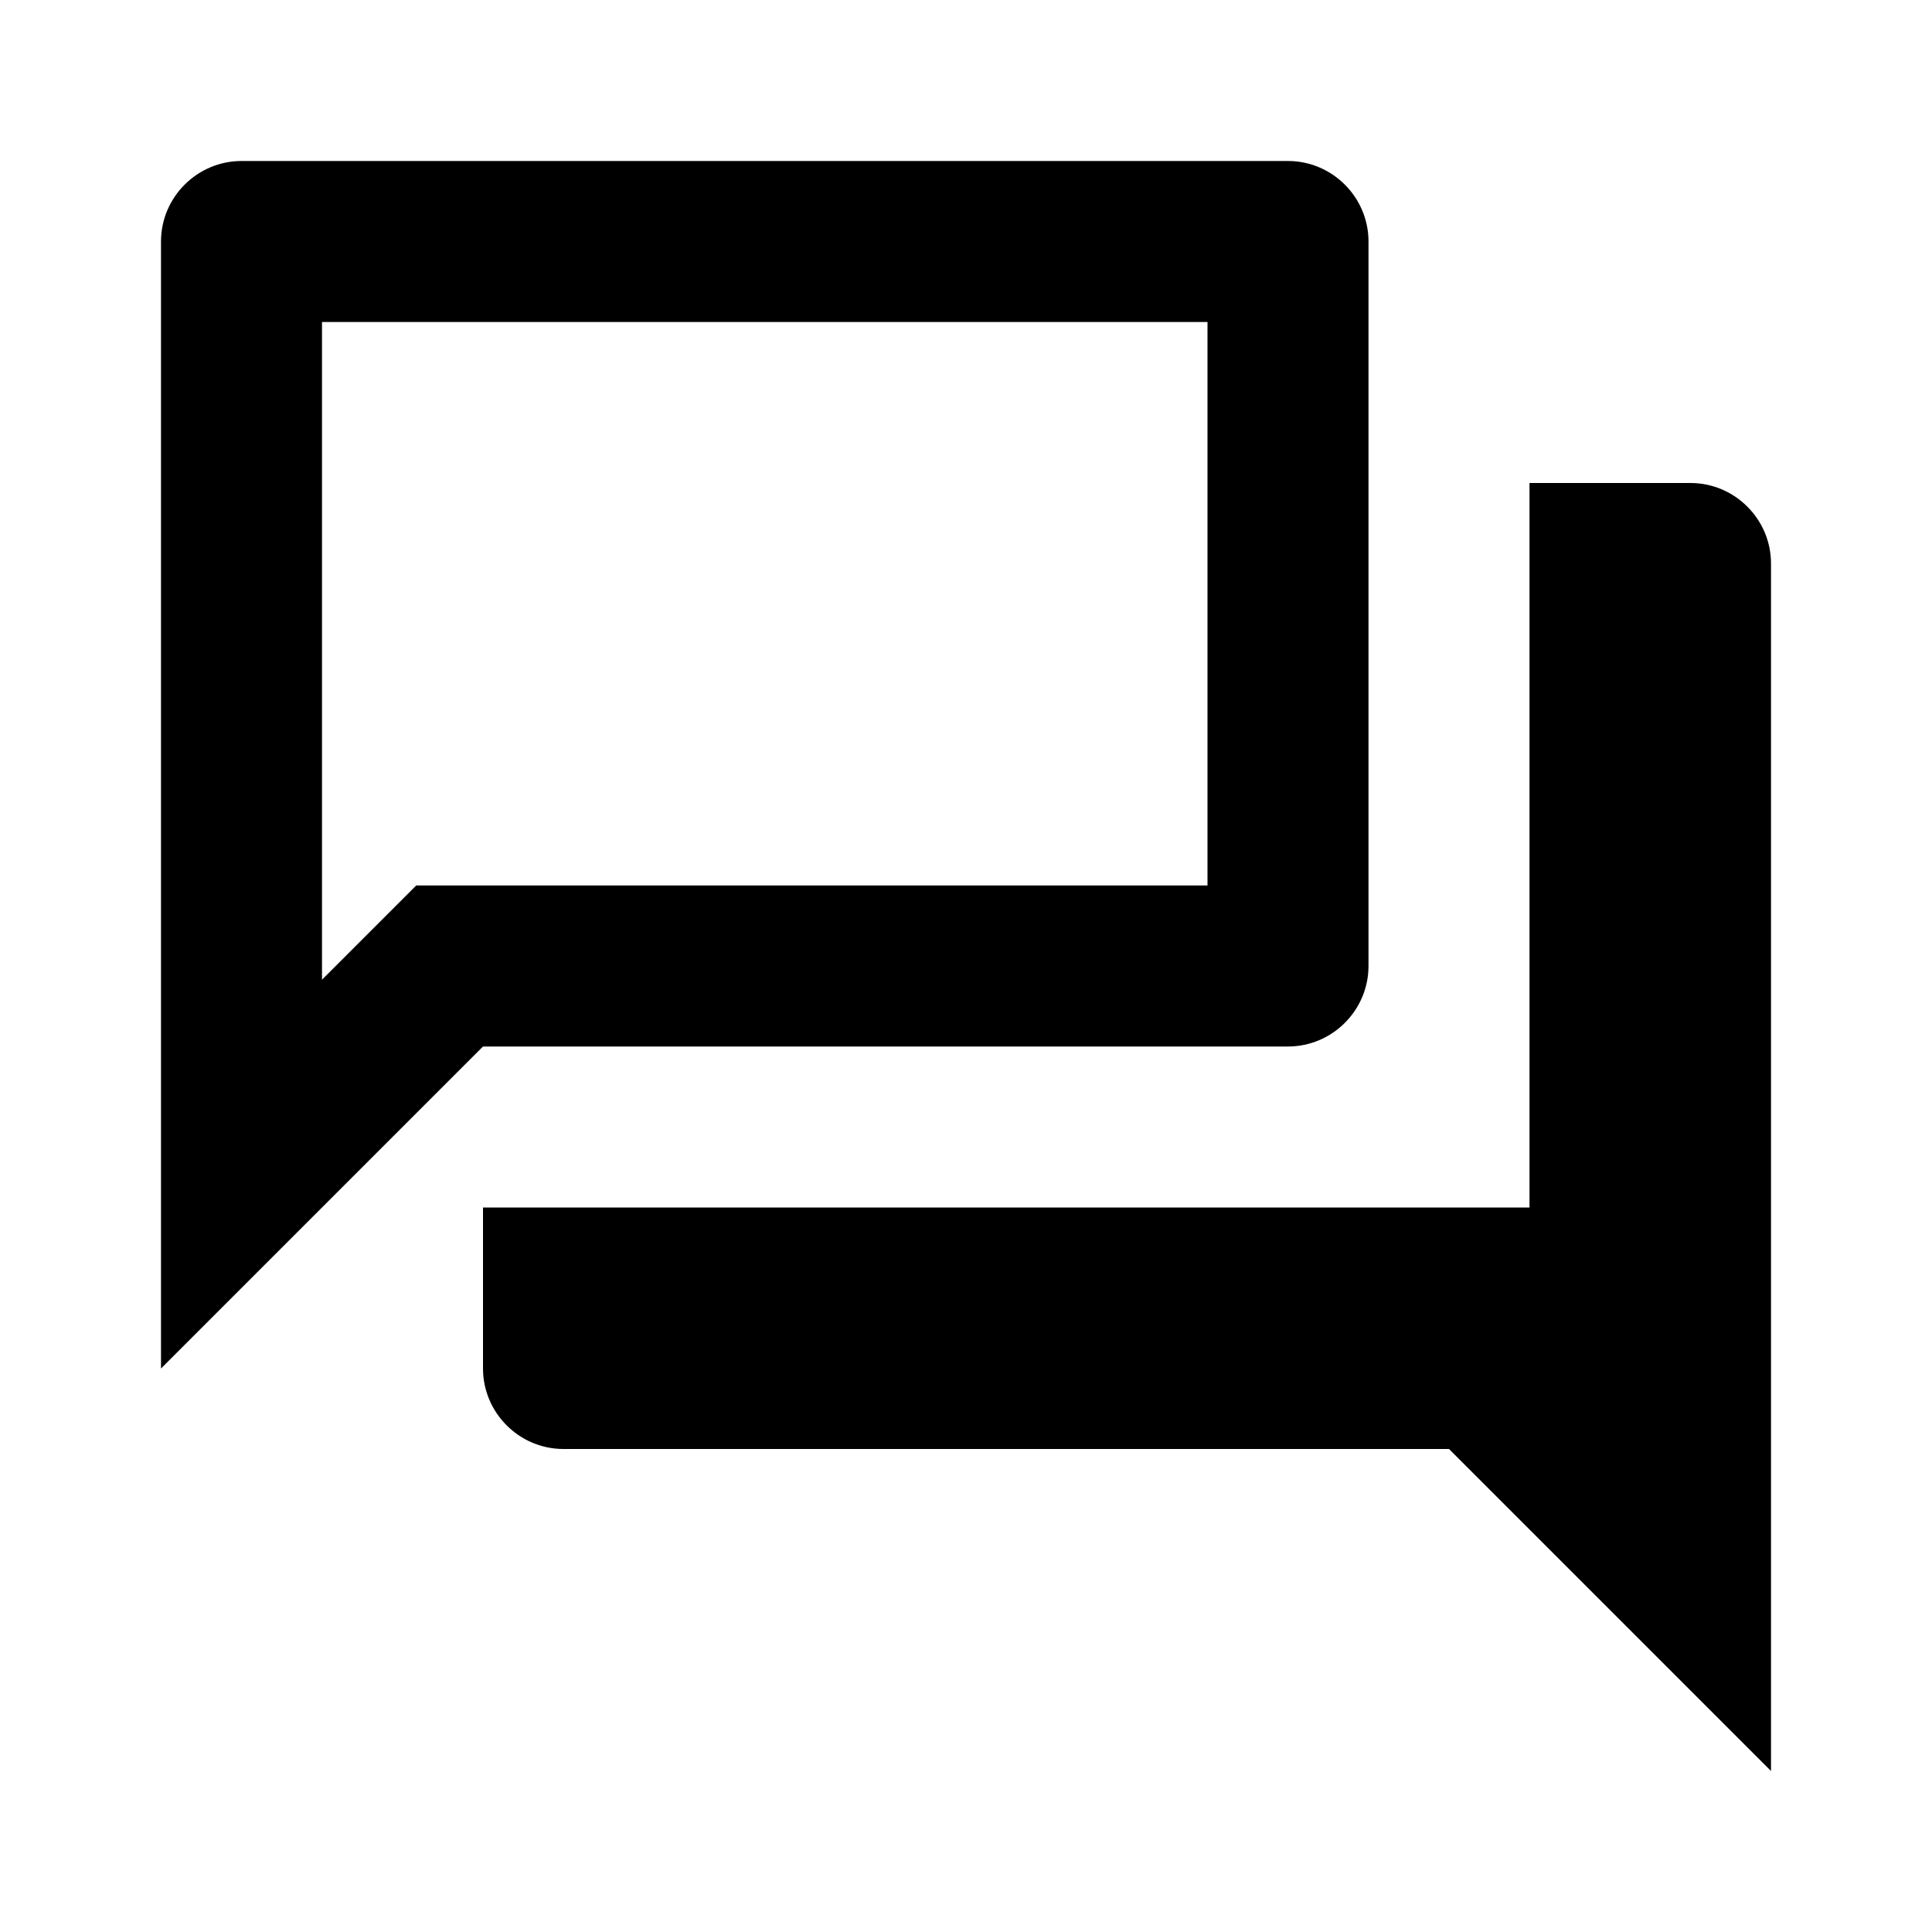
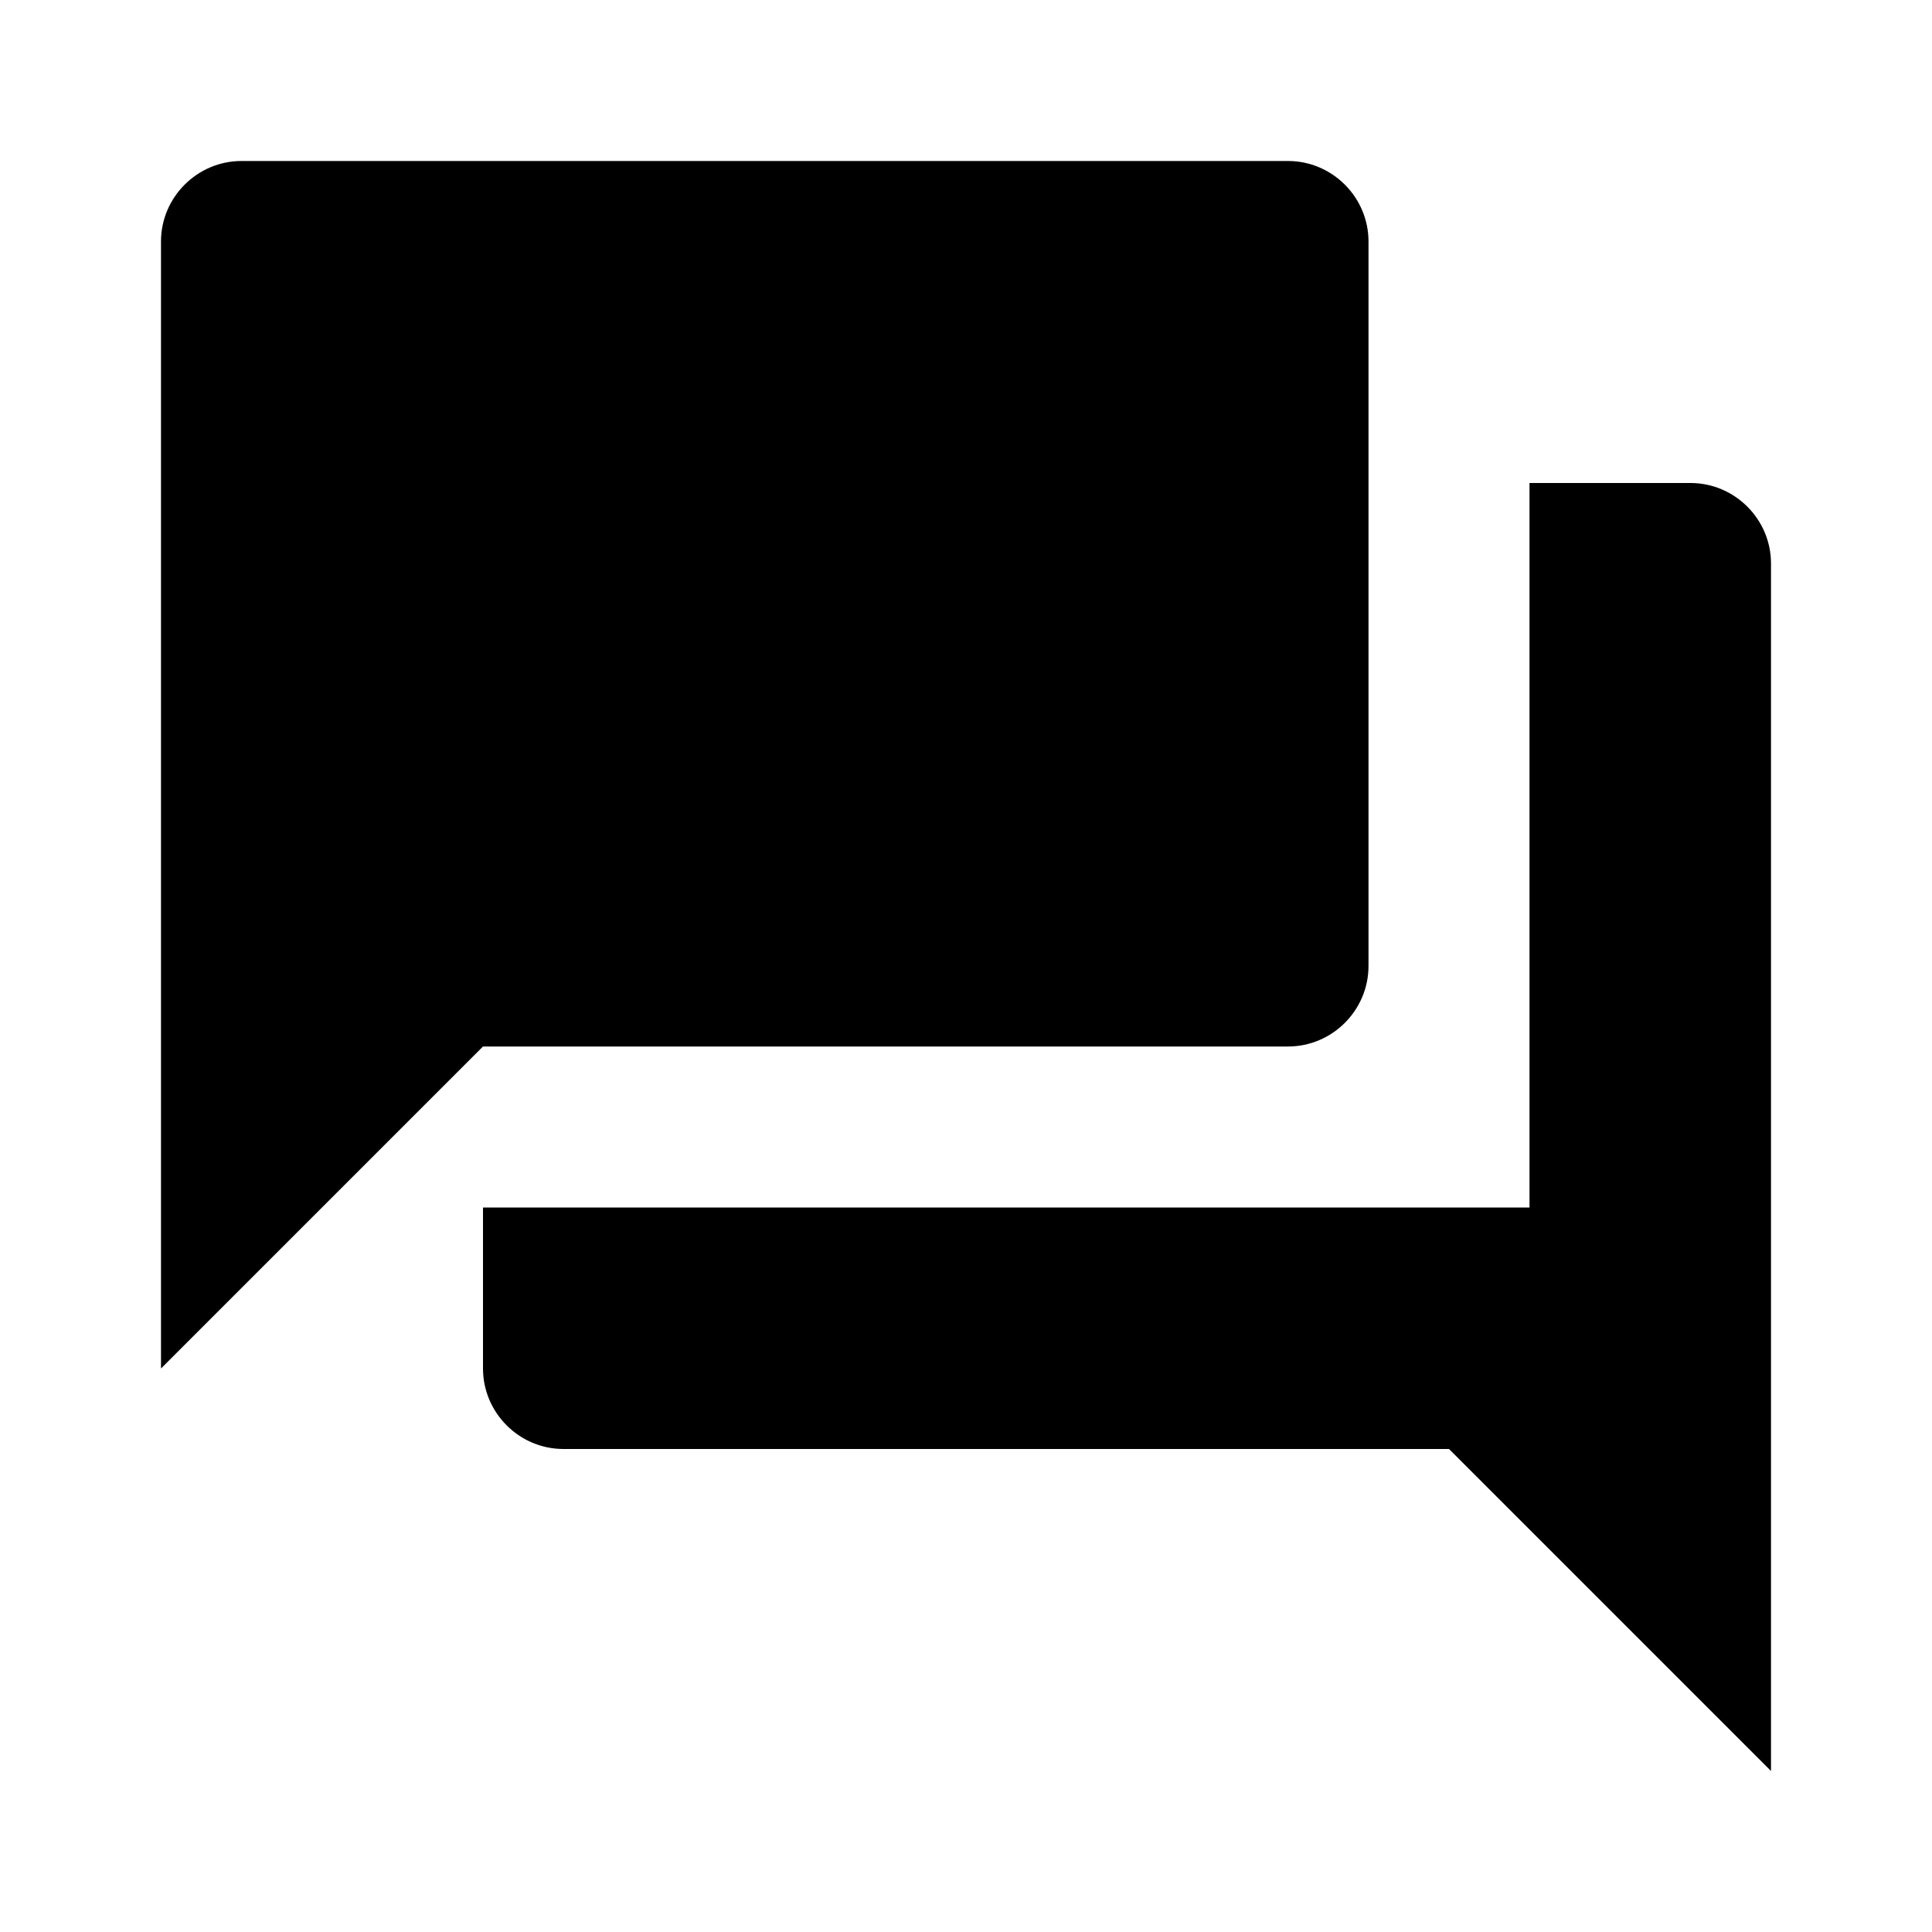
<svg xmlns="http://www.w3.org/2000/svg" height="24" viewBox="0 0 24 24" width="24">
-   <path d="M0 0h24v24H0V0z" fill="none" />
-   <path d="M15 4v7H5.17l-.59.59-.58.58V4h11m1-2H3c-.55 0-1 .45-1 1v14l4-4h10c.55 0 1-.45 1-1V3c0-.55-.45-1-1-1zm5 4h-2v9H6v2c0 .55.45 1 1 1h11l4 4V7c0-.55-.45-1-1-1z" />
+   <path d="M0 0h24v24H0z" fill="none" />
+   <path d="M21 6h-2v9H6v2c0 .55.45 1 1 1h11l4 4V7c0-.55-.45-1-1-1zm-4 6V3c0-.55-.45-1-1-1H3c-.55 0-1 .45-1 1v14l4-4h10c.55 0 1-.45 1-1z" />
</svg>
